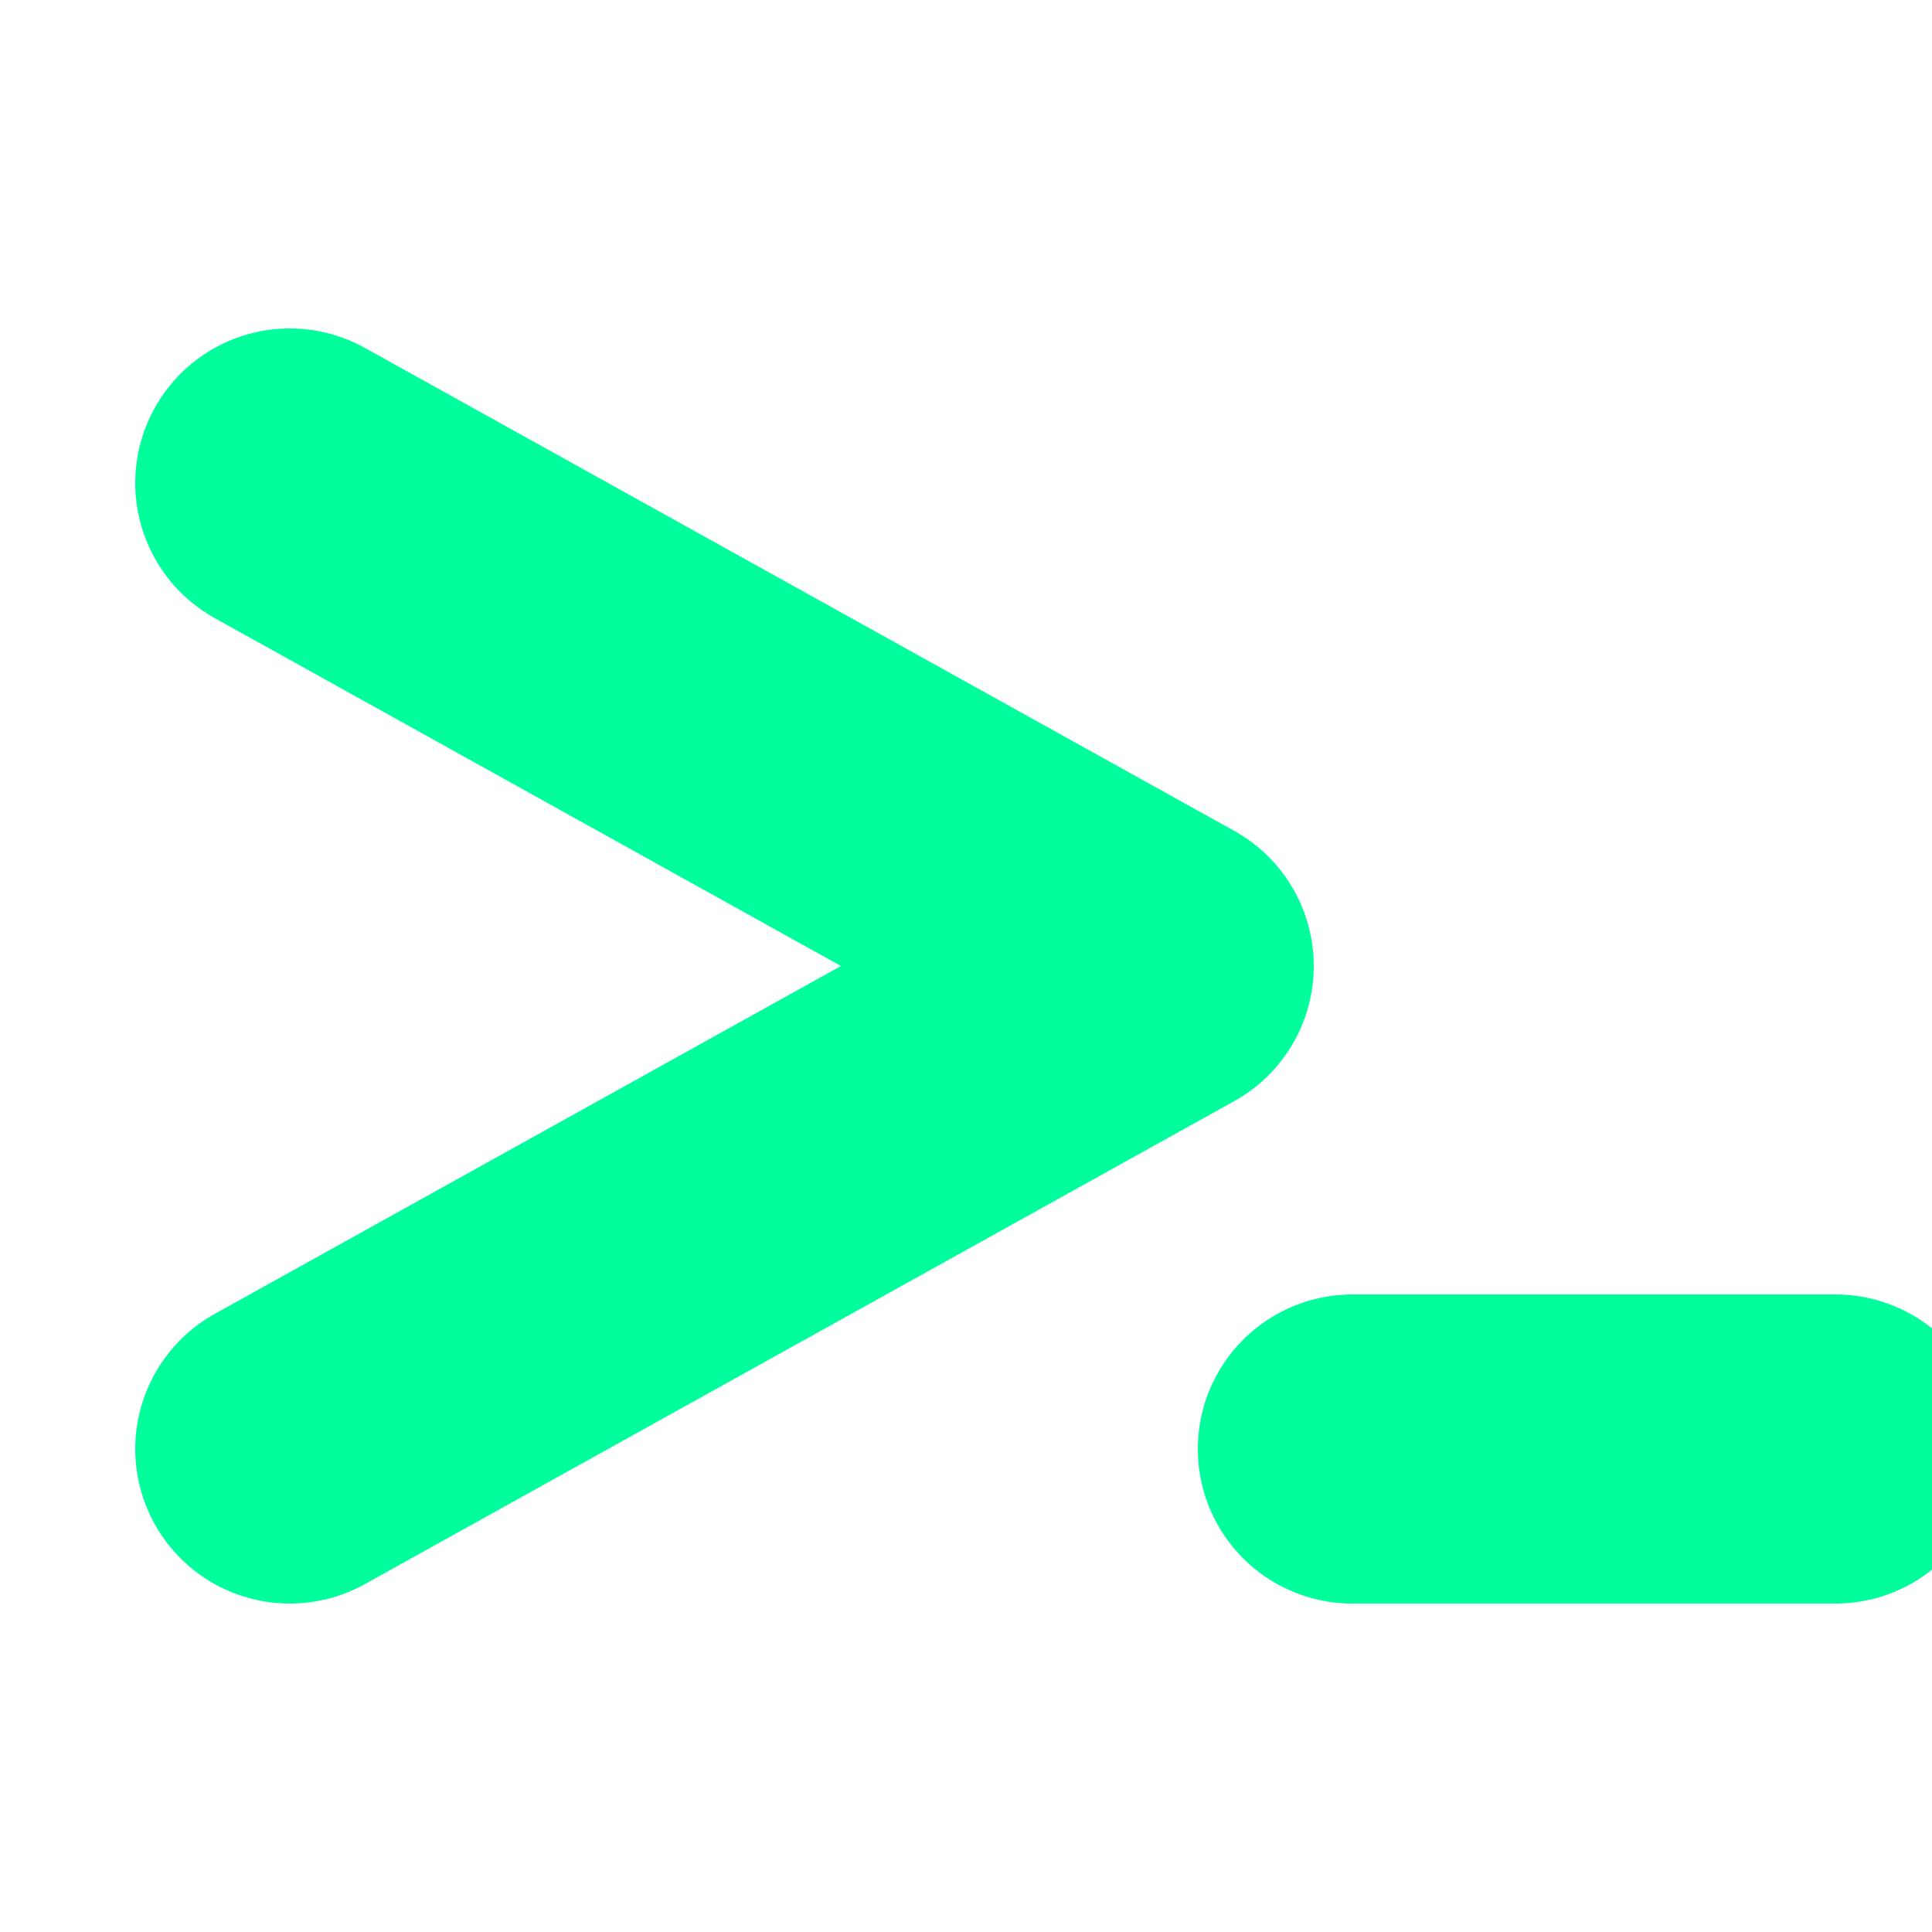
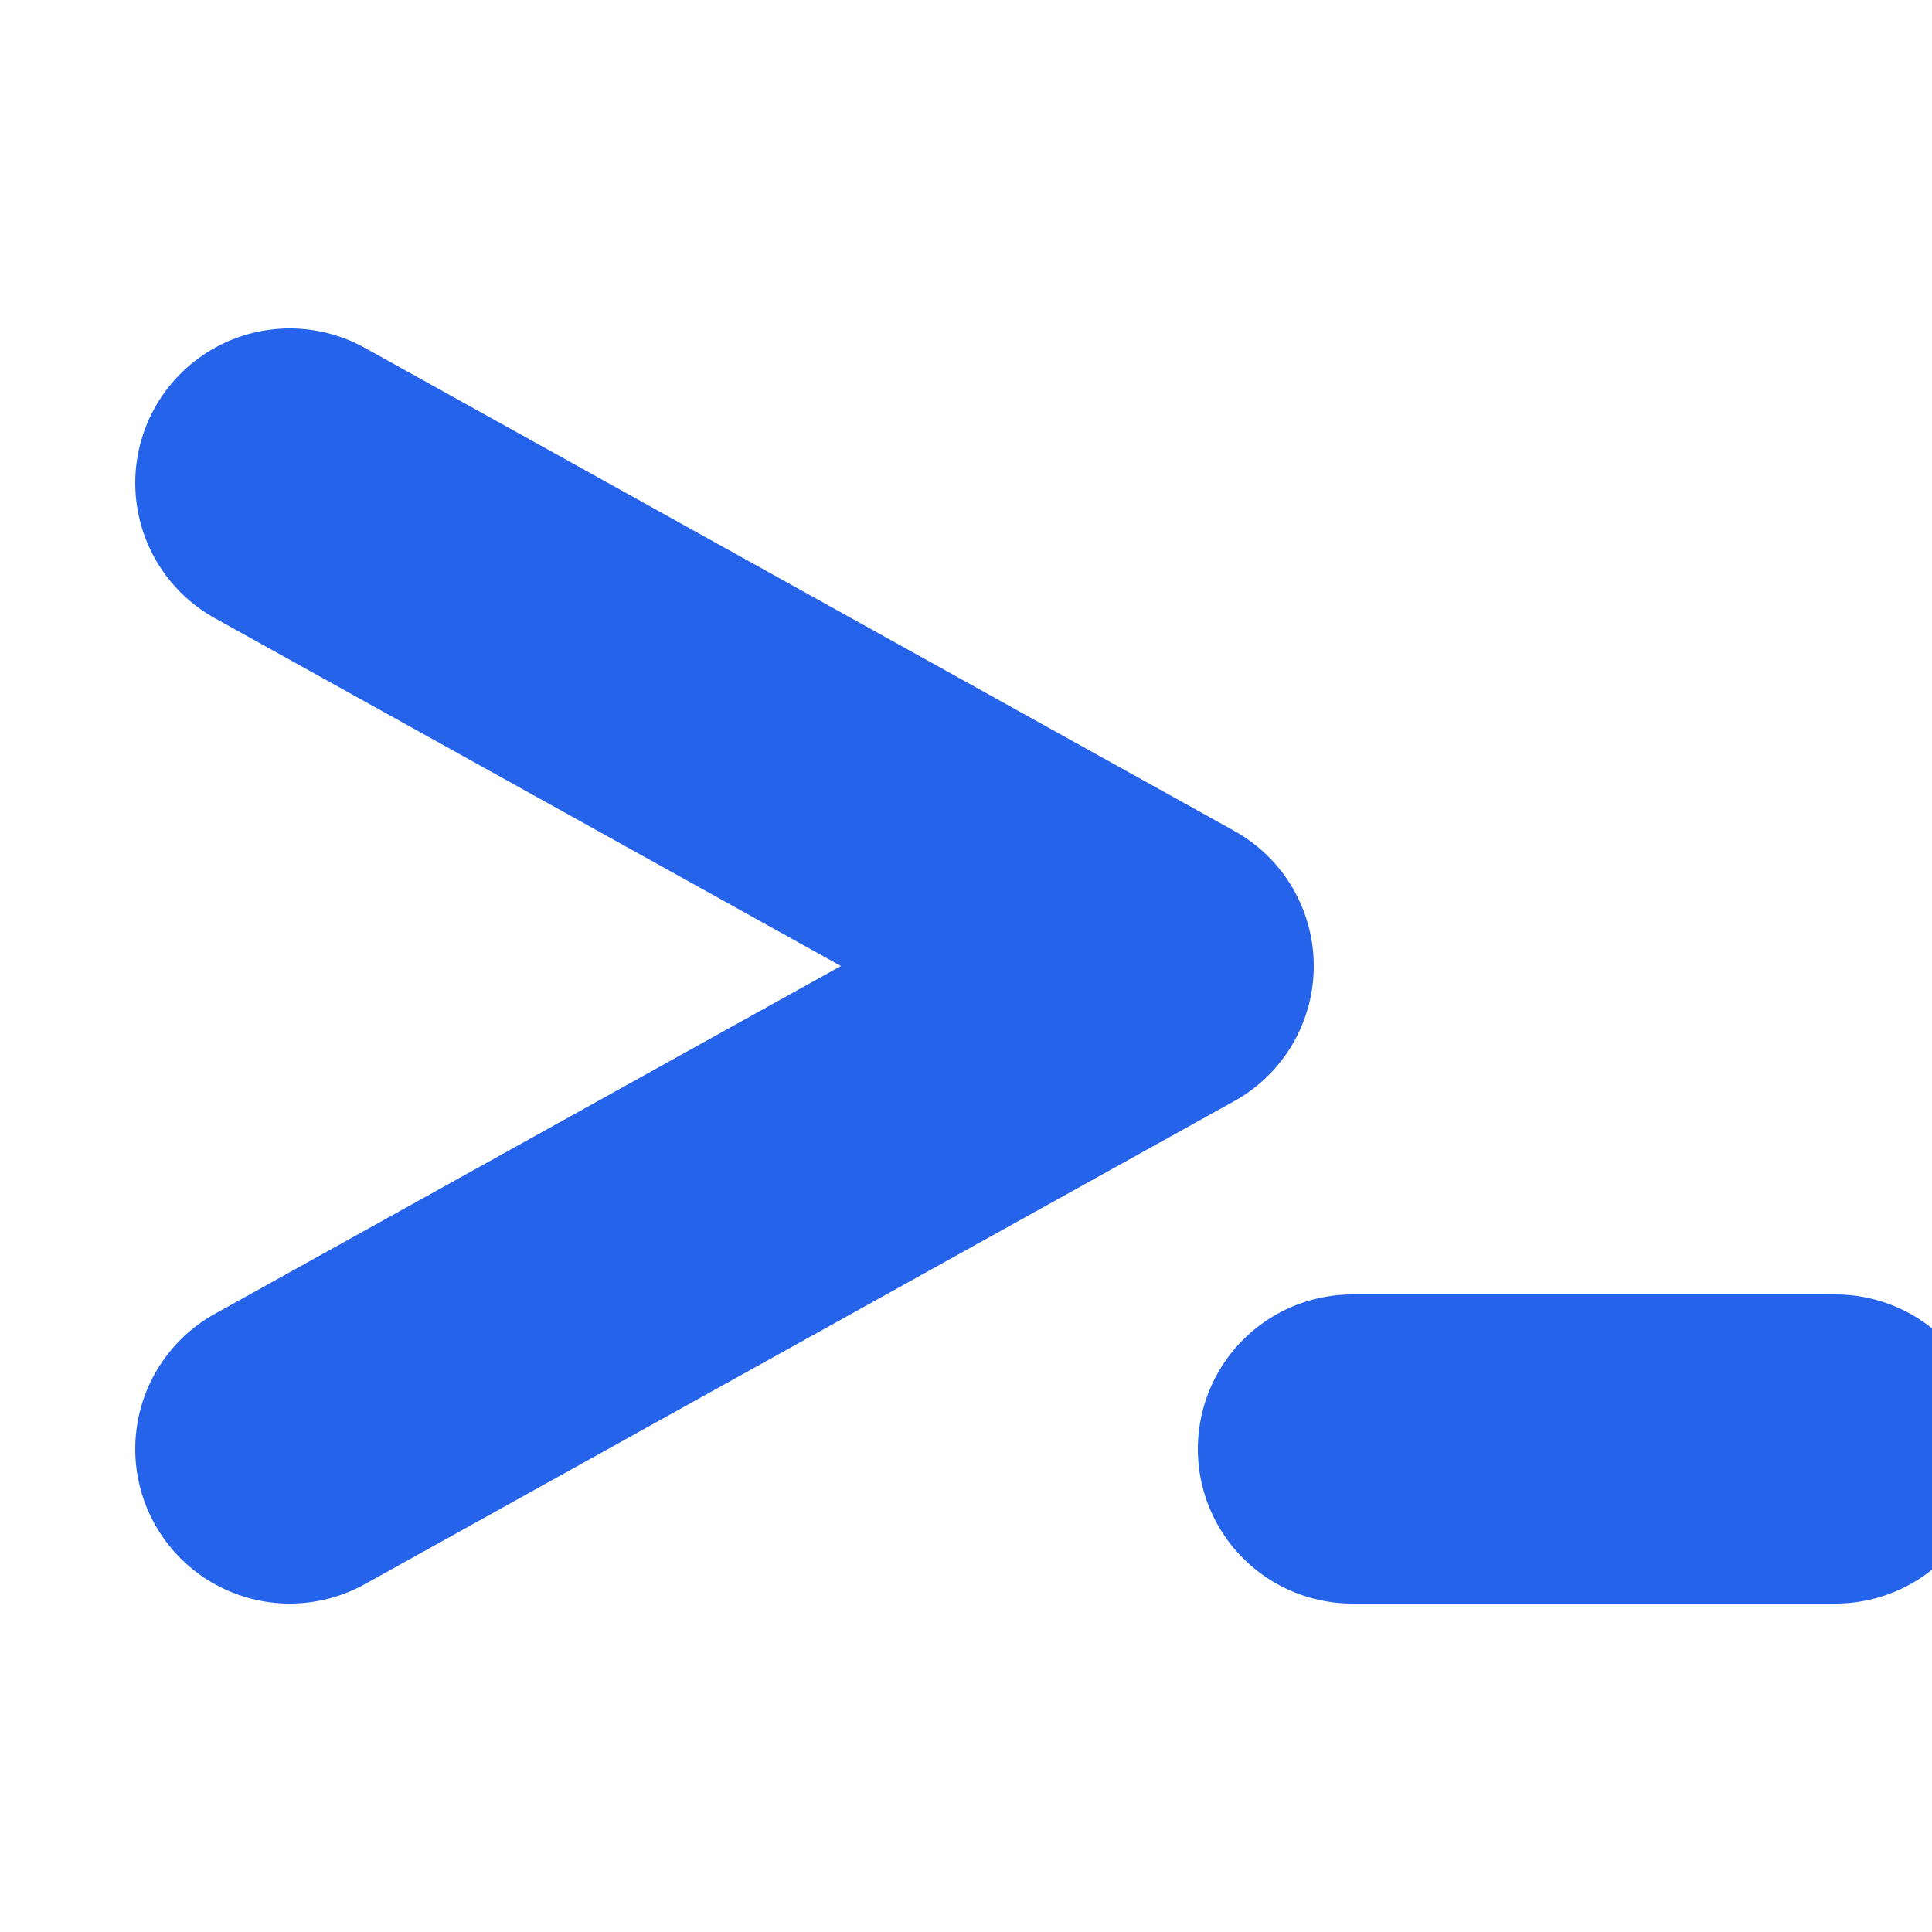
<svg xmlns="http://www.w3.org/2000/svg" viewBox="0 0 100 100">
-   <path d="M15 25 L60 50 L15 75" fill="none" stroke="#00FF9C" stroke-width="16" stroke-linecap="round" stroke-linejoin="round" />
-   <line x1="70" y1="75" x2="95" y2="75" stroke="#00FF9C" stroke-width="16" stroke-linecap="round" />
+   <path d="M15 25 L60 50 L15 75" fill="none" stroke="#2563EB" stroke-width="16" stroke-linecap="round" stroke-linejoin="round" />
+   <line x1="70" y1="75" x2="95" y2="75" stroke="#2563EB" stroke-width="16" stroke-linecap="round" />
</svg>
